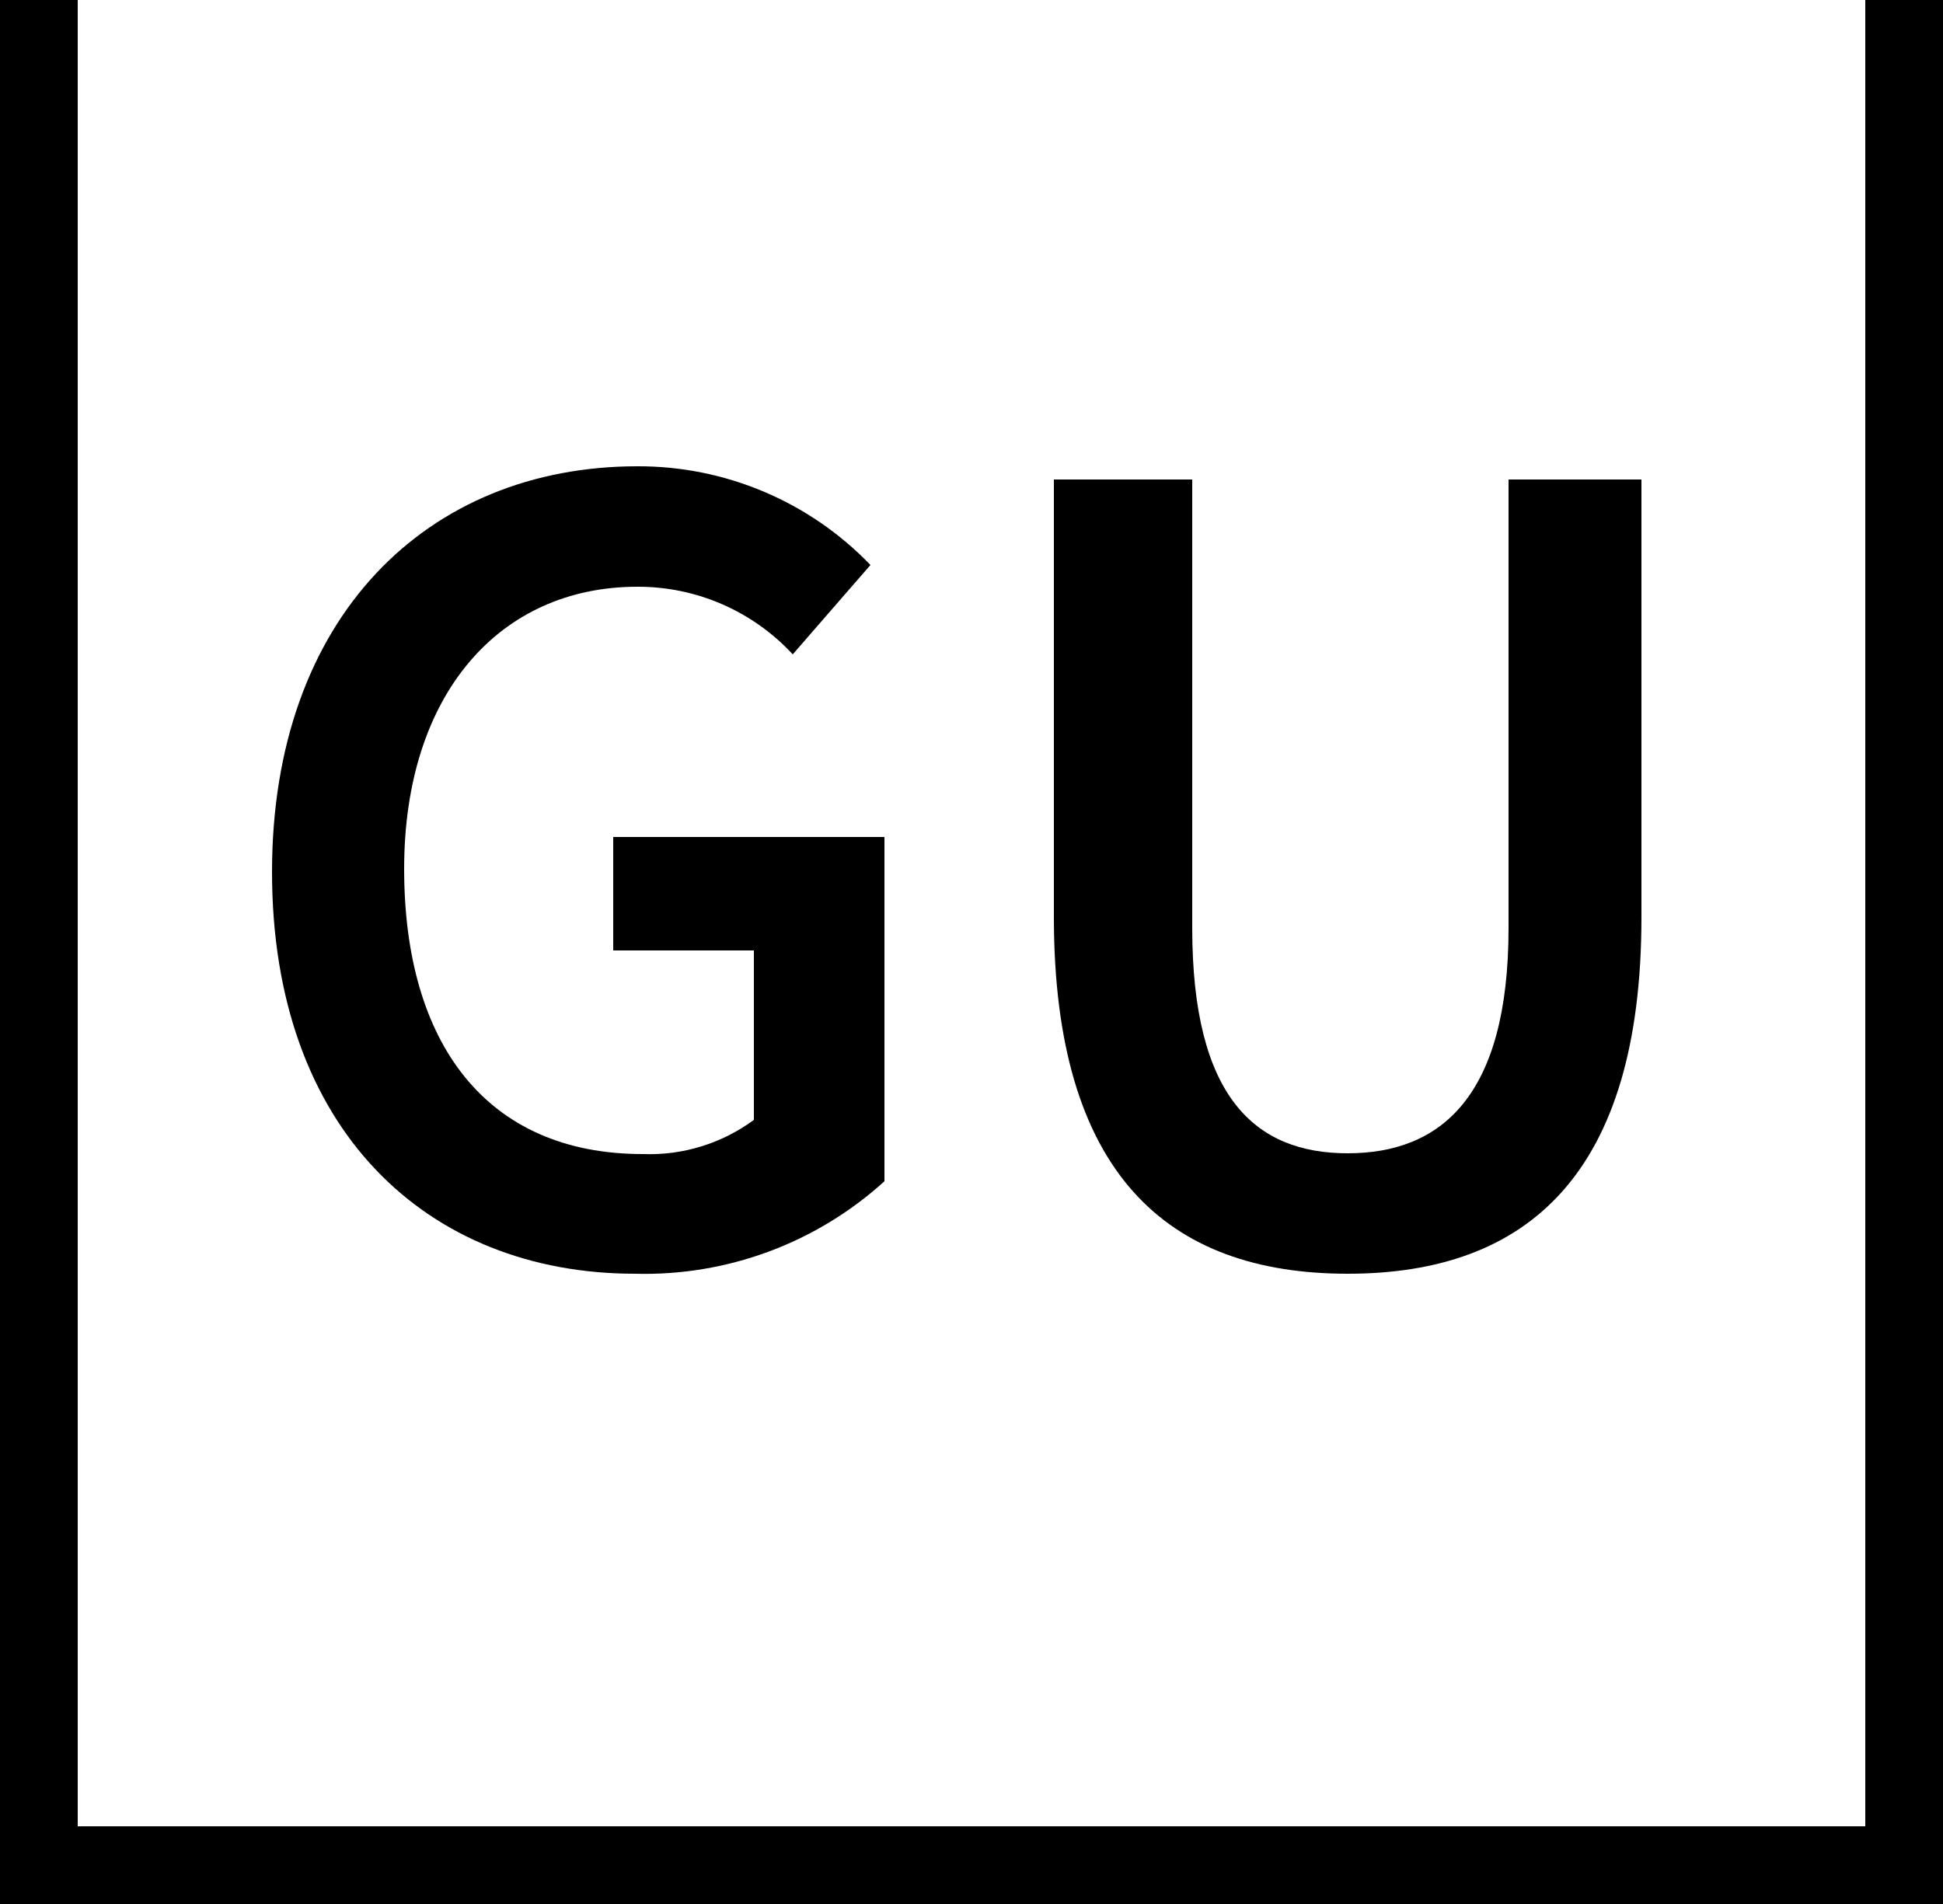
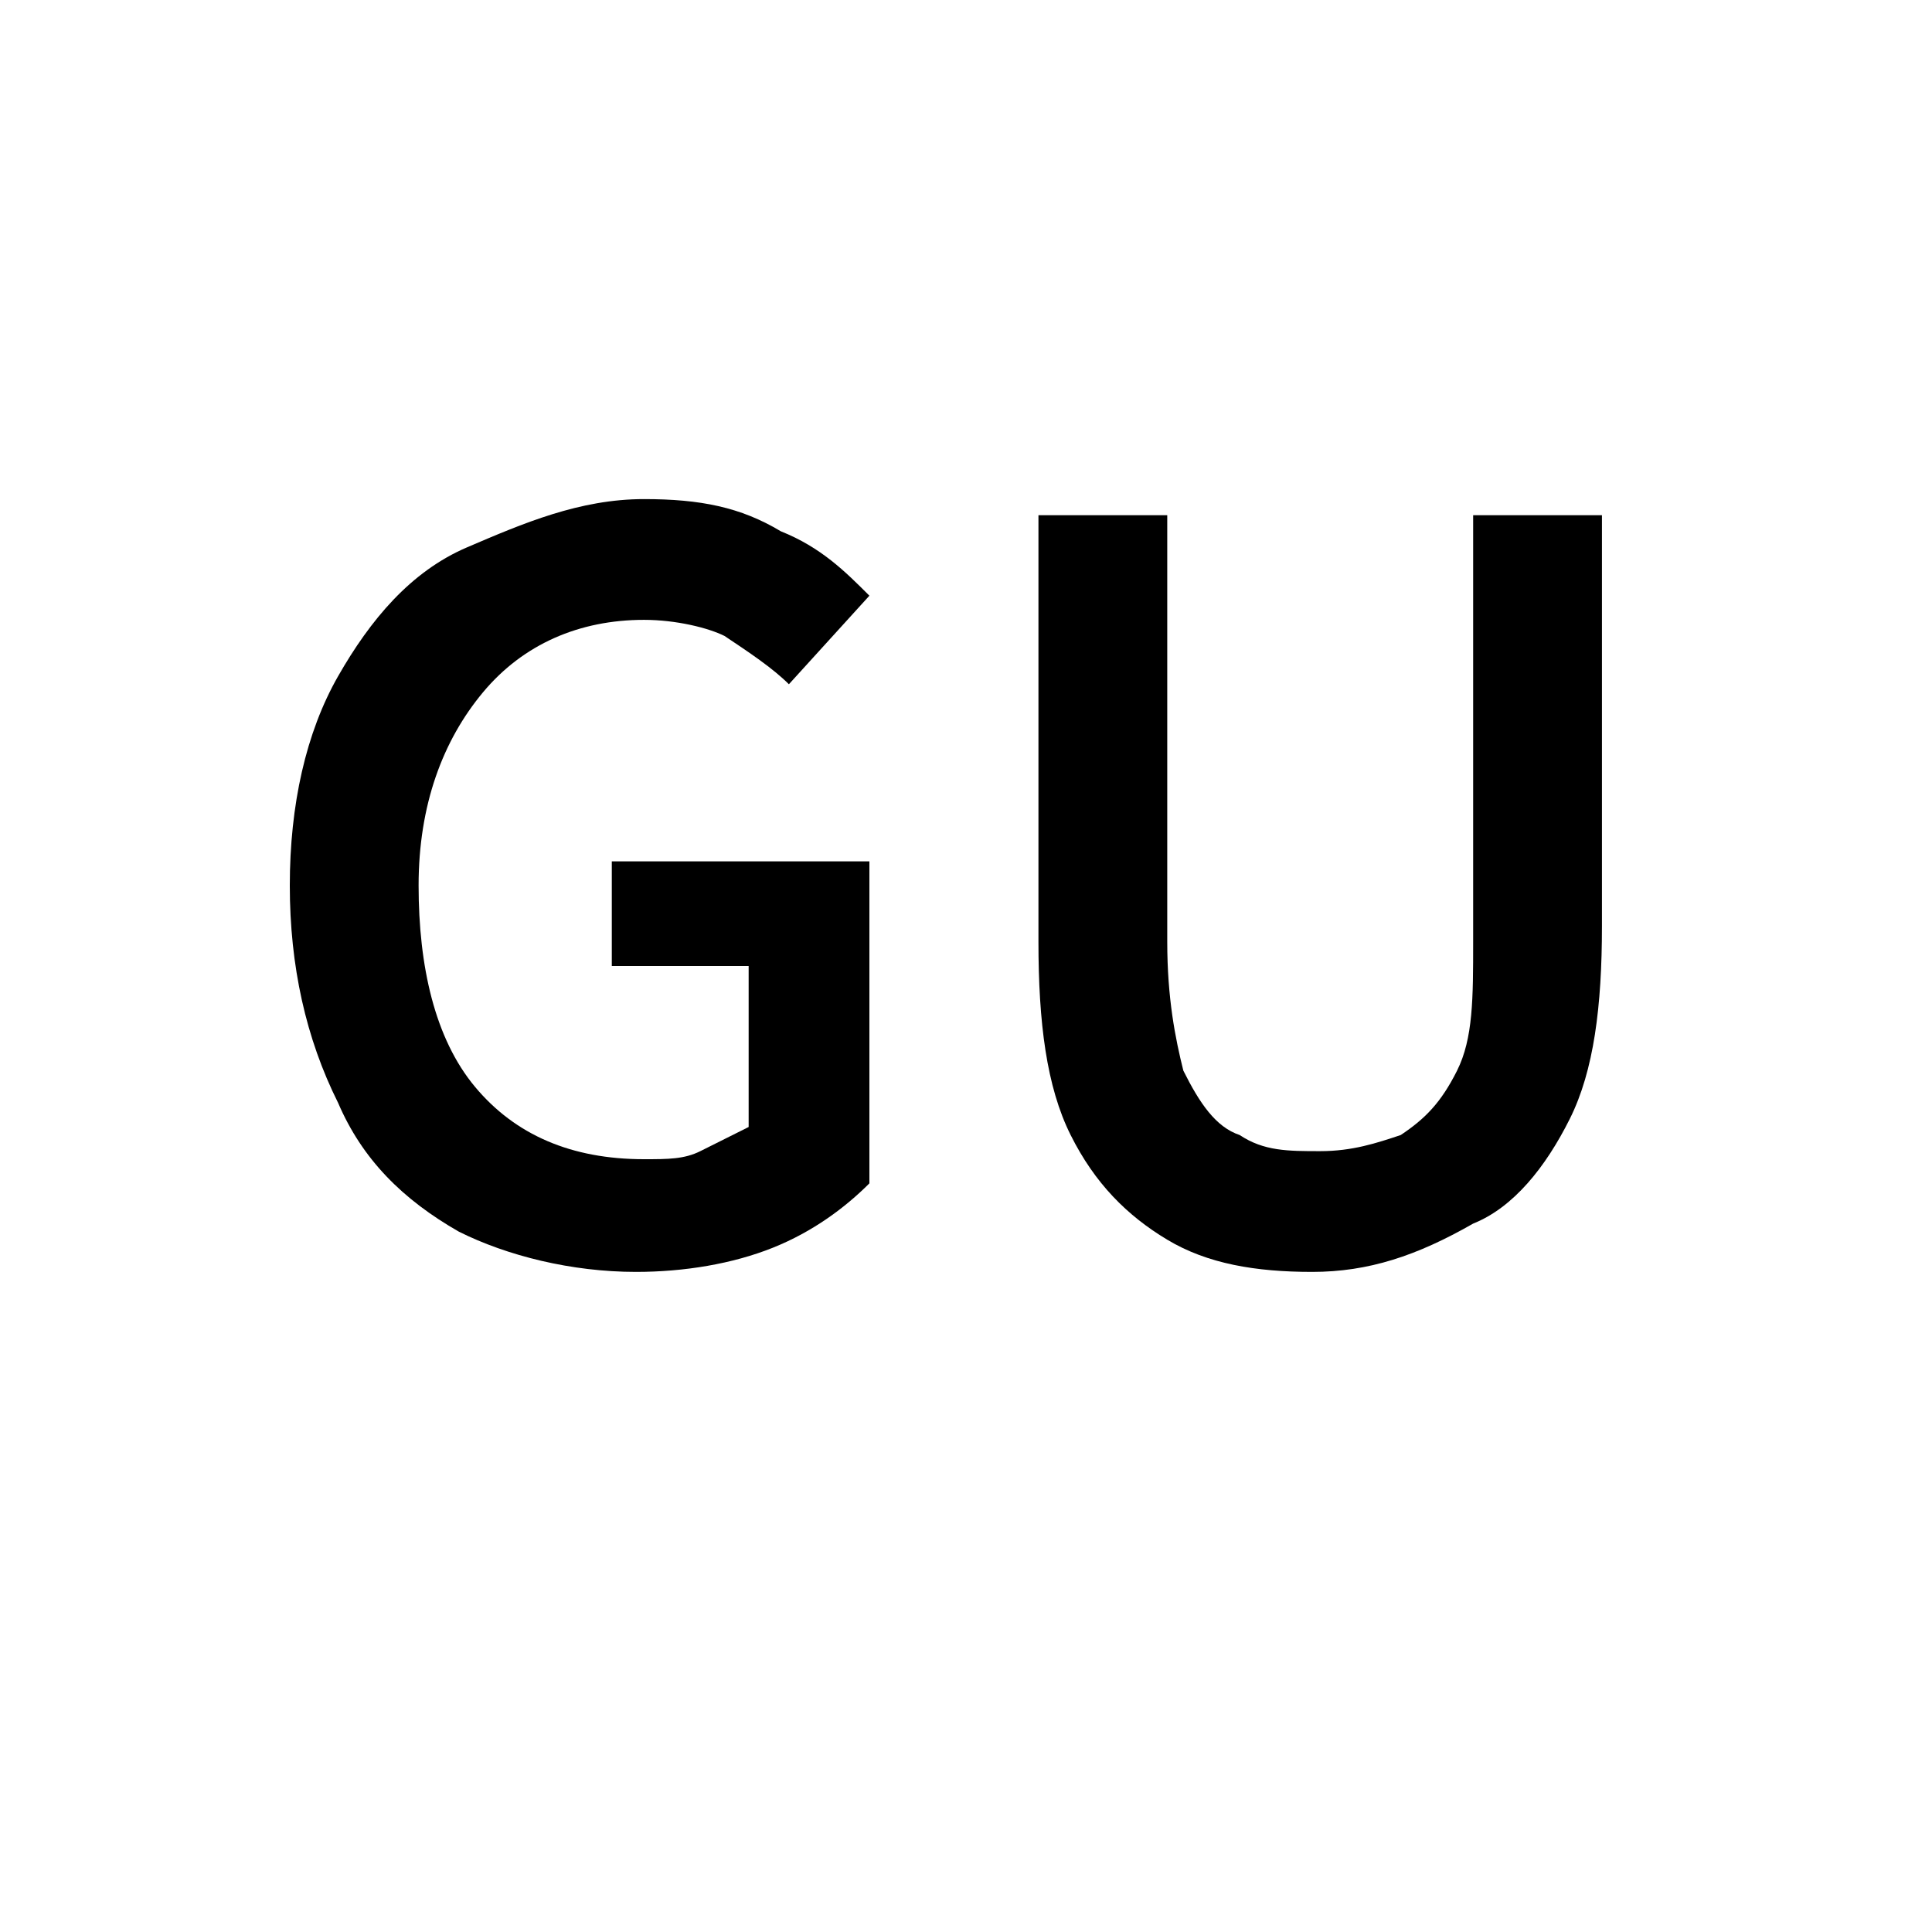
- <svg xmlns="http://www.w3.org/2000/svg" id="Layer_1" data-name="Layer 1" viewBox="0 0 25 24.5">
-   <defs>
-     <style>.cls-1{fill:none;stroke:#000;stroke-miterlimit:10;}</style>
-   </defs>
-   <polyline class="cls-1" points="24.5 0 24.5 24 0.5 24 0.5 0" />
-   <path d="M3,11.22C3,7.94,5,6,7.7,6a4.14,4.14,0,0,1,3,1.27l-1,1.15a2.71,2.71,0,0,0-2-.87c-1.77,0-3,1.38-3,3.63s1.06,3.67,3.07,3.67a2.26,2.26,0,0,0,1.43-.44V12.23H7.39V10.77h3.49V15.2a4.59,4.59,0,0,1-3.21,1.19C5,16.39,3,14.54,3,11.22Z" transform="translate(0.5)" />
-   <path d="M13.06,11.8V6.17h1.78v5.77c0,2.18.81,2.9,2,2.9s2.07-.72,2.07-2.9V6.17h1.71V11.8c0,3.3-1.46,4.59-3.78,4.59S13.06,15.1,13.06,11.8Z" transform="translate(0.5)" />
+ <svg xmlns="http://www.w3.org/2000/svg" version="1.1" id="Layer_1" x="0px" y="0px" viewBox="0 0 24 24" style="enable-background:new 0 0 24 24;" xml:space="preserve">
+   <style type="text/css">
+ 	.st0{fill:none;}
+ </style>
+   <path class="st0" d="M0,0h24v24H0L0,0z" />
+   <g>
+     <path d="M7.9,15.8c-0.8,0-1.6-0.2-2.2-0.5c-0.7-0.4-1.2-0.9-1.5-1.6C3.8,12.9,3.6,12,3.6,11c0-1,0.2-1.9,0.6-2.6   c0.4-0.7,0.9-1.3,1.6-1.6s1.4-0.6,2.2-0.6c0.7,0,1.2,0.1,1.7,0.4c0.5,0.2,0.8,0.5,1.1,0.8L9.8,8.5C9.6,8.3,9.3,8.1,9,7.9   C8.8,7.8,8.4,7.7,8,7.7C7.2,7.7,6.5,8,6,8.6C5.5,9.2,5.2,10,5.2,11c0,1,0.2,1.9,0.7,2.5s1.2,0.9,2.1,0.9c0.3,0,0.5,0,0.7-0.1   c0.2-0.1,0.4-0.2,0.6-0.3v-2H7.6v-1.3h3.2v4c-0.3,0.3-0.7,0.6-1.2,0.8C9.1,15.7,8.5,15.8,7.9,15.8z" />
+     <path d="M16.3,15.8c-0.7,0-1.3-0.1-1.8-0.4s-0.9-0.7-1.2-1.3c-0.3-0.6-0.4-1.4-0.4-2.4V6.4h1.6v5.3c0,0.7,0.1,1.2,0.2,1.6   c0.2,0.4,0.4,0.7,0.7,0.8c0.3,0.2,0.6,0.2,1,0.2c0.4,0,0.7-0.1,1-0.2c0.3-0.2,0.5-0.4,0.7-0.8c0.2-0.4,0.2-0.9,0.2-1.6V6.4h1.6v5.1   c0,1-0.1,1.8-0.4,2.4c-0.3,0.6-0.7,1.1-1.2,1.3C17.6,15.6,17,15.8,16.3,15.8z" />
+   </g>
</svg>
